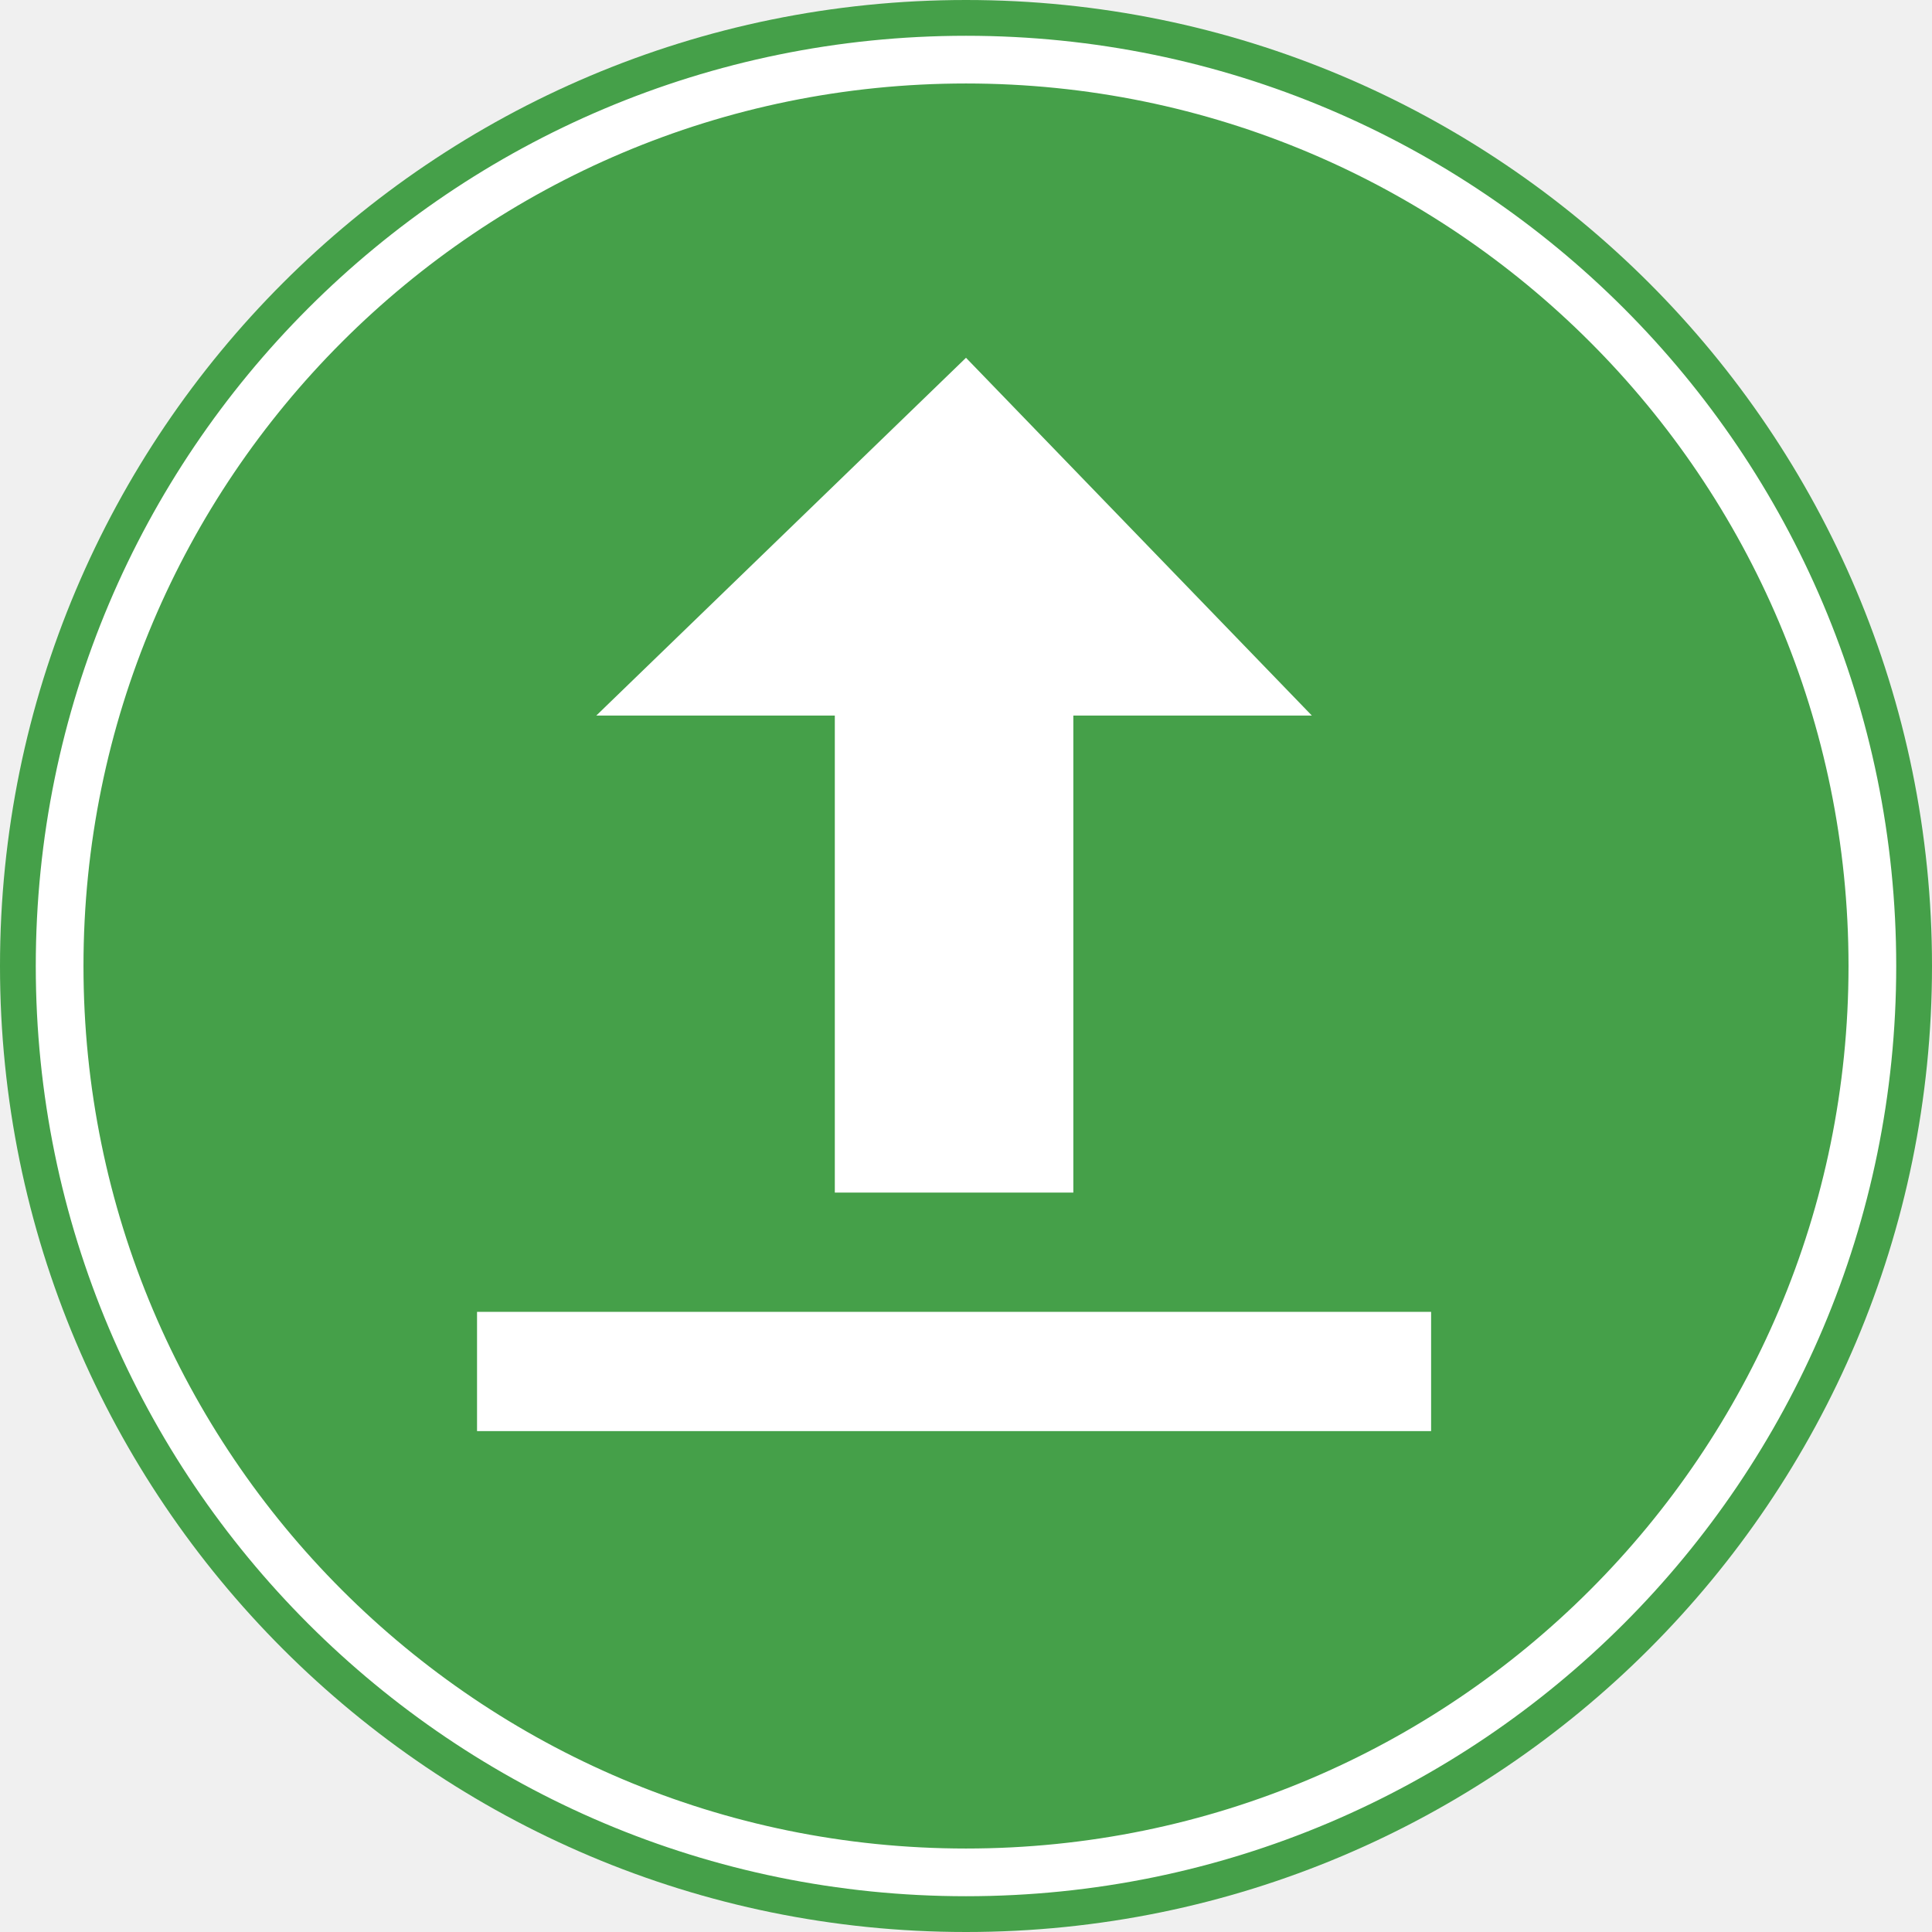
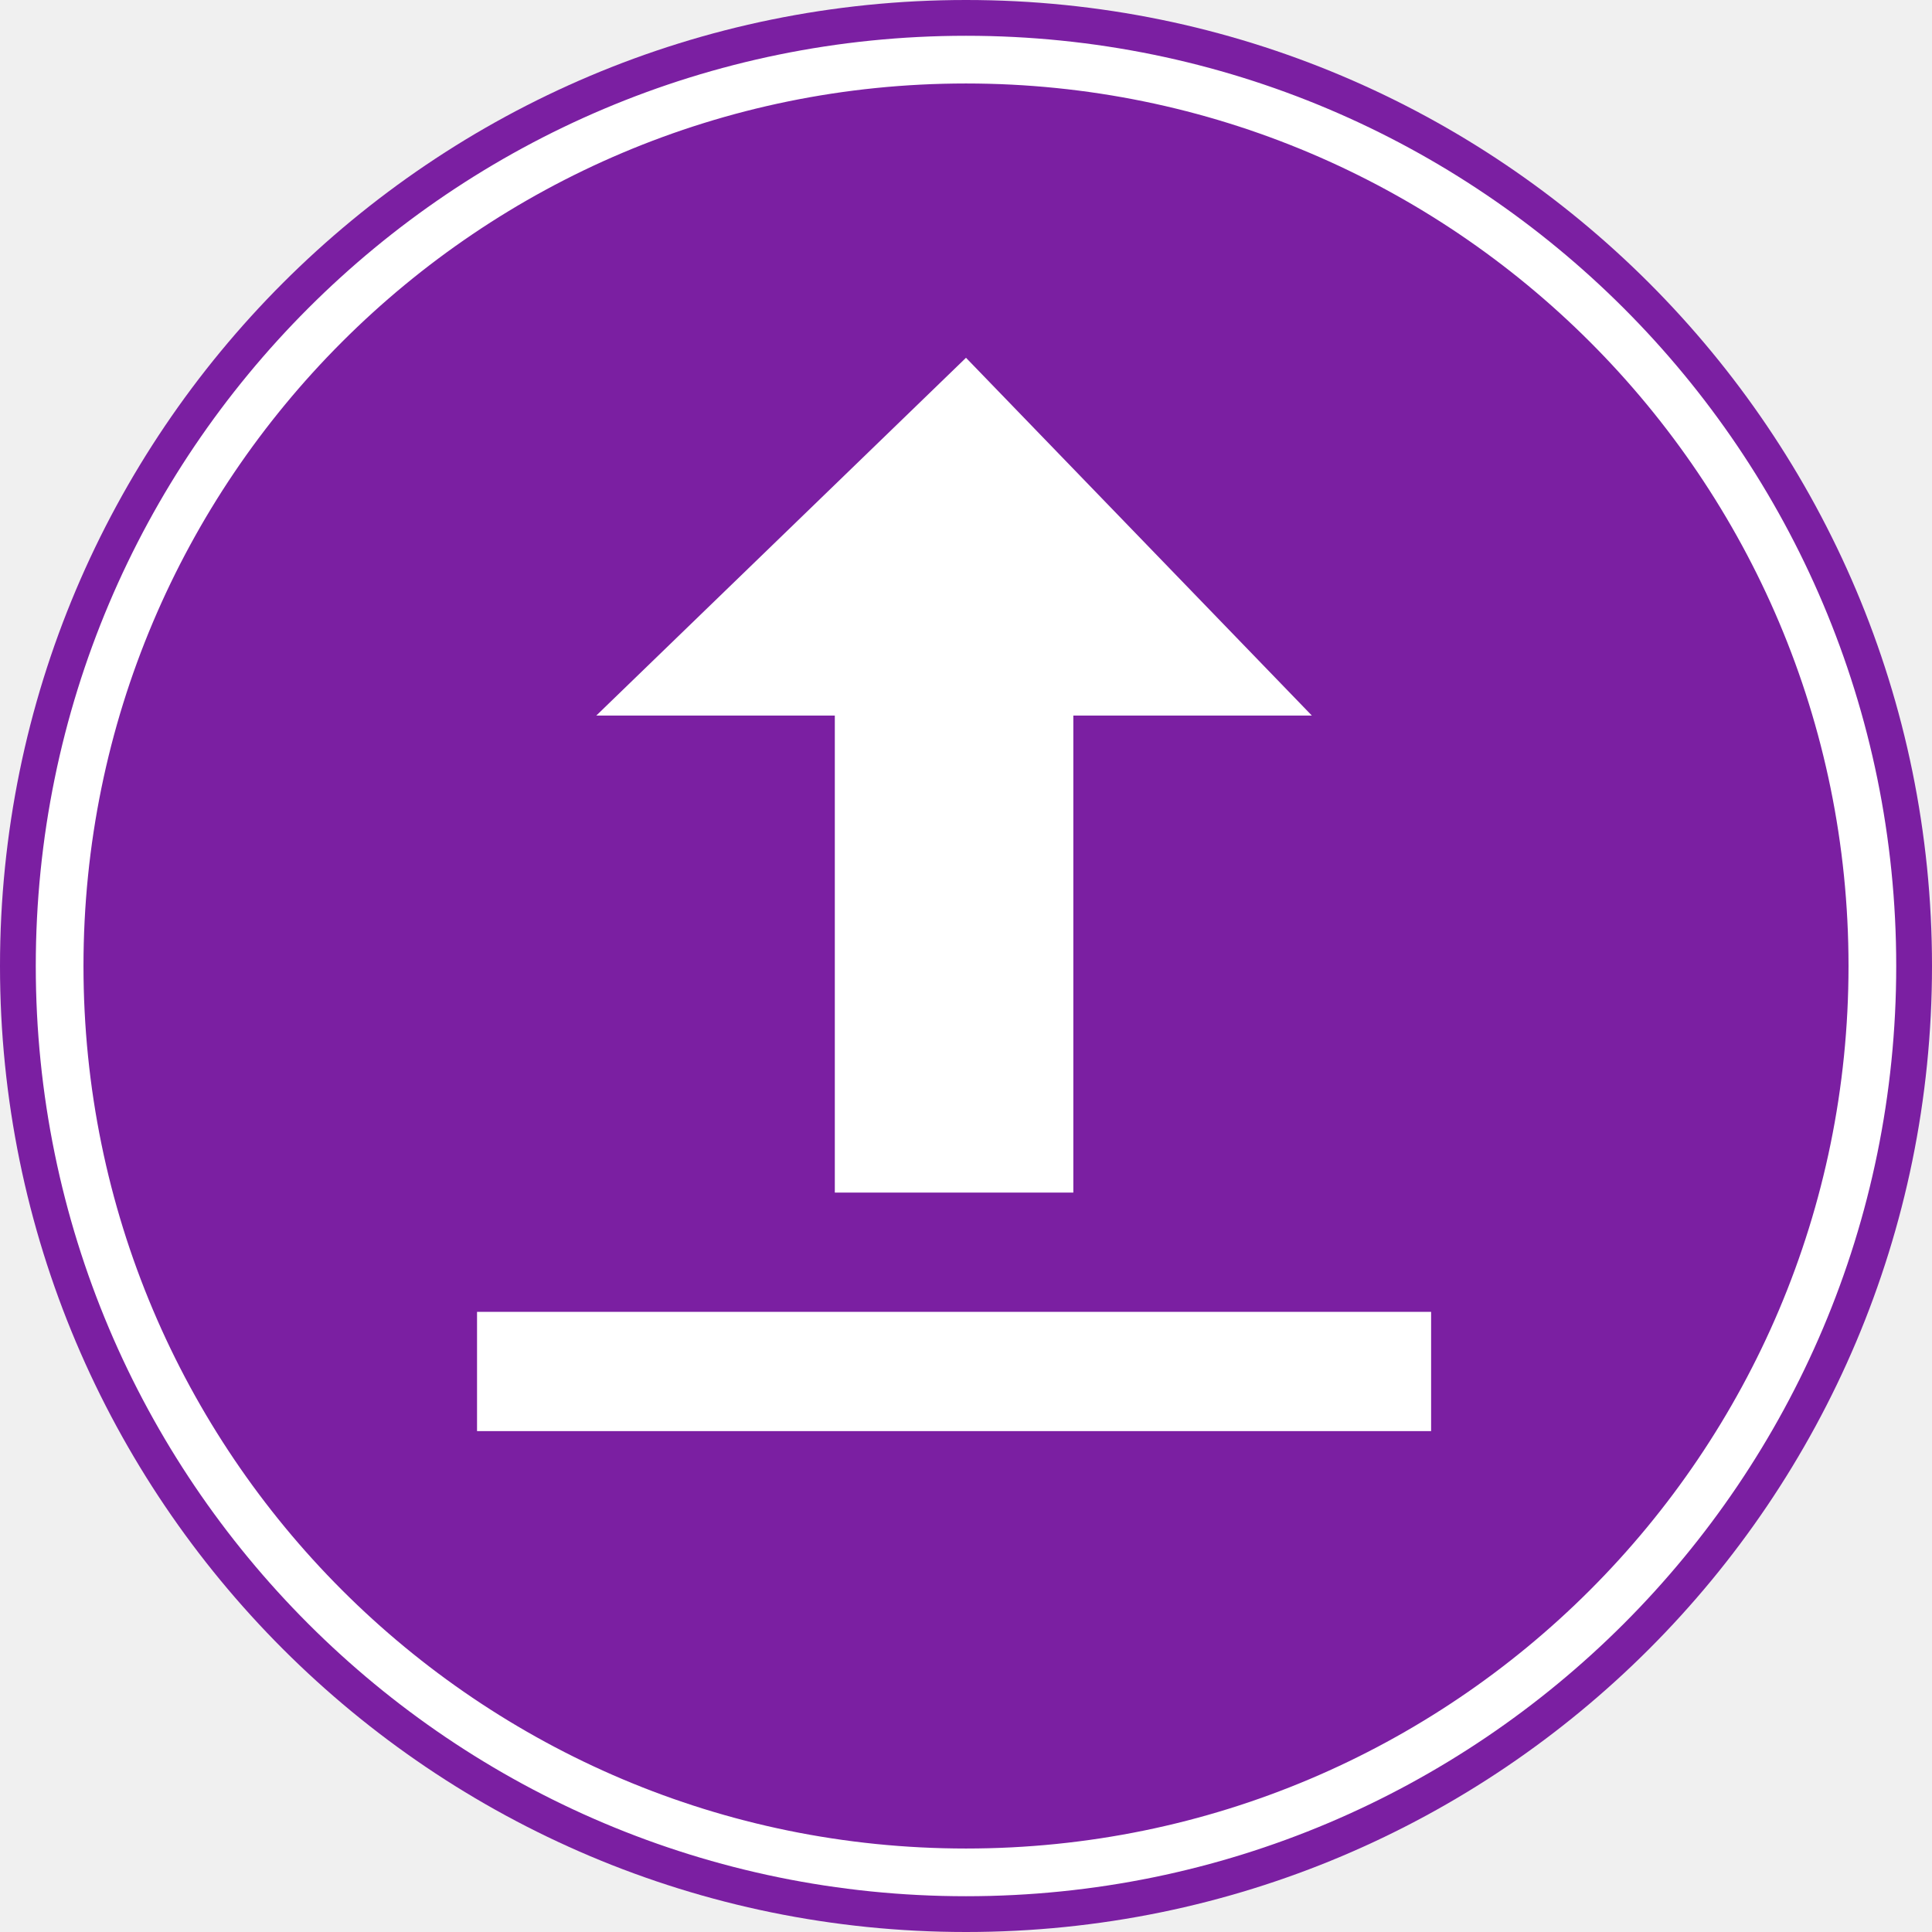
<svg xmlns="http://www.w3.org/2000/svg" width="81" height="81" viewBox="0 0 81 81">
-   <circle cx="40.5" cy="40.5" r="40.5" fill="#45a049" />
+   <circle cx="40.5" cy="40.5" r="40.5" fill="#7B1FA2" />
  <path d="M40.5 15 L25 30 L35 30 L35 50 L45 50 L45 30 L55 30 Z" fill="white" />
  <rect x="20" y="55" width="40" height="5" fill="white" />
  <circle cx="40.5" cy="40.5" r="38" fill="none" stroke="white" stroke-width="2" />
</svg>
